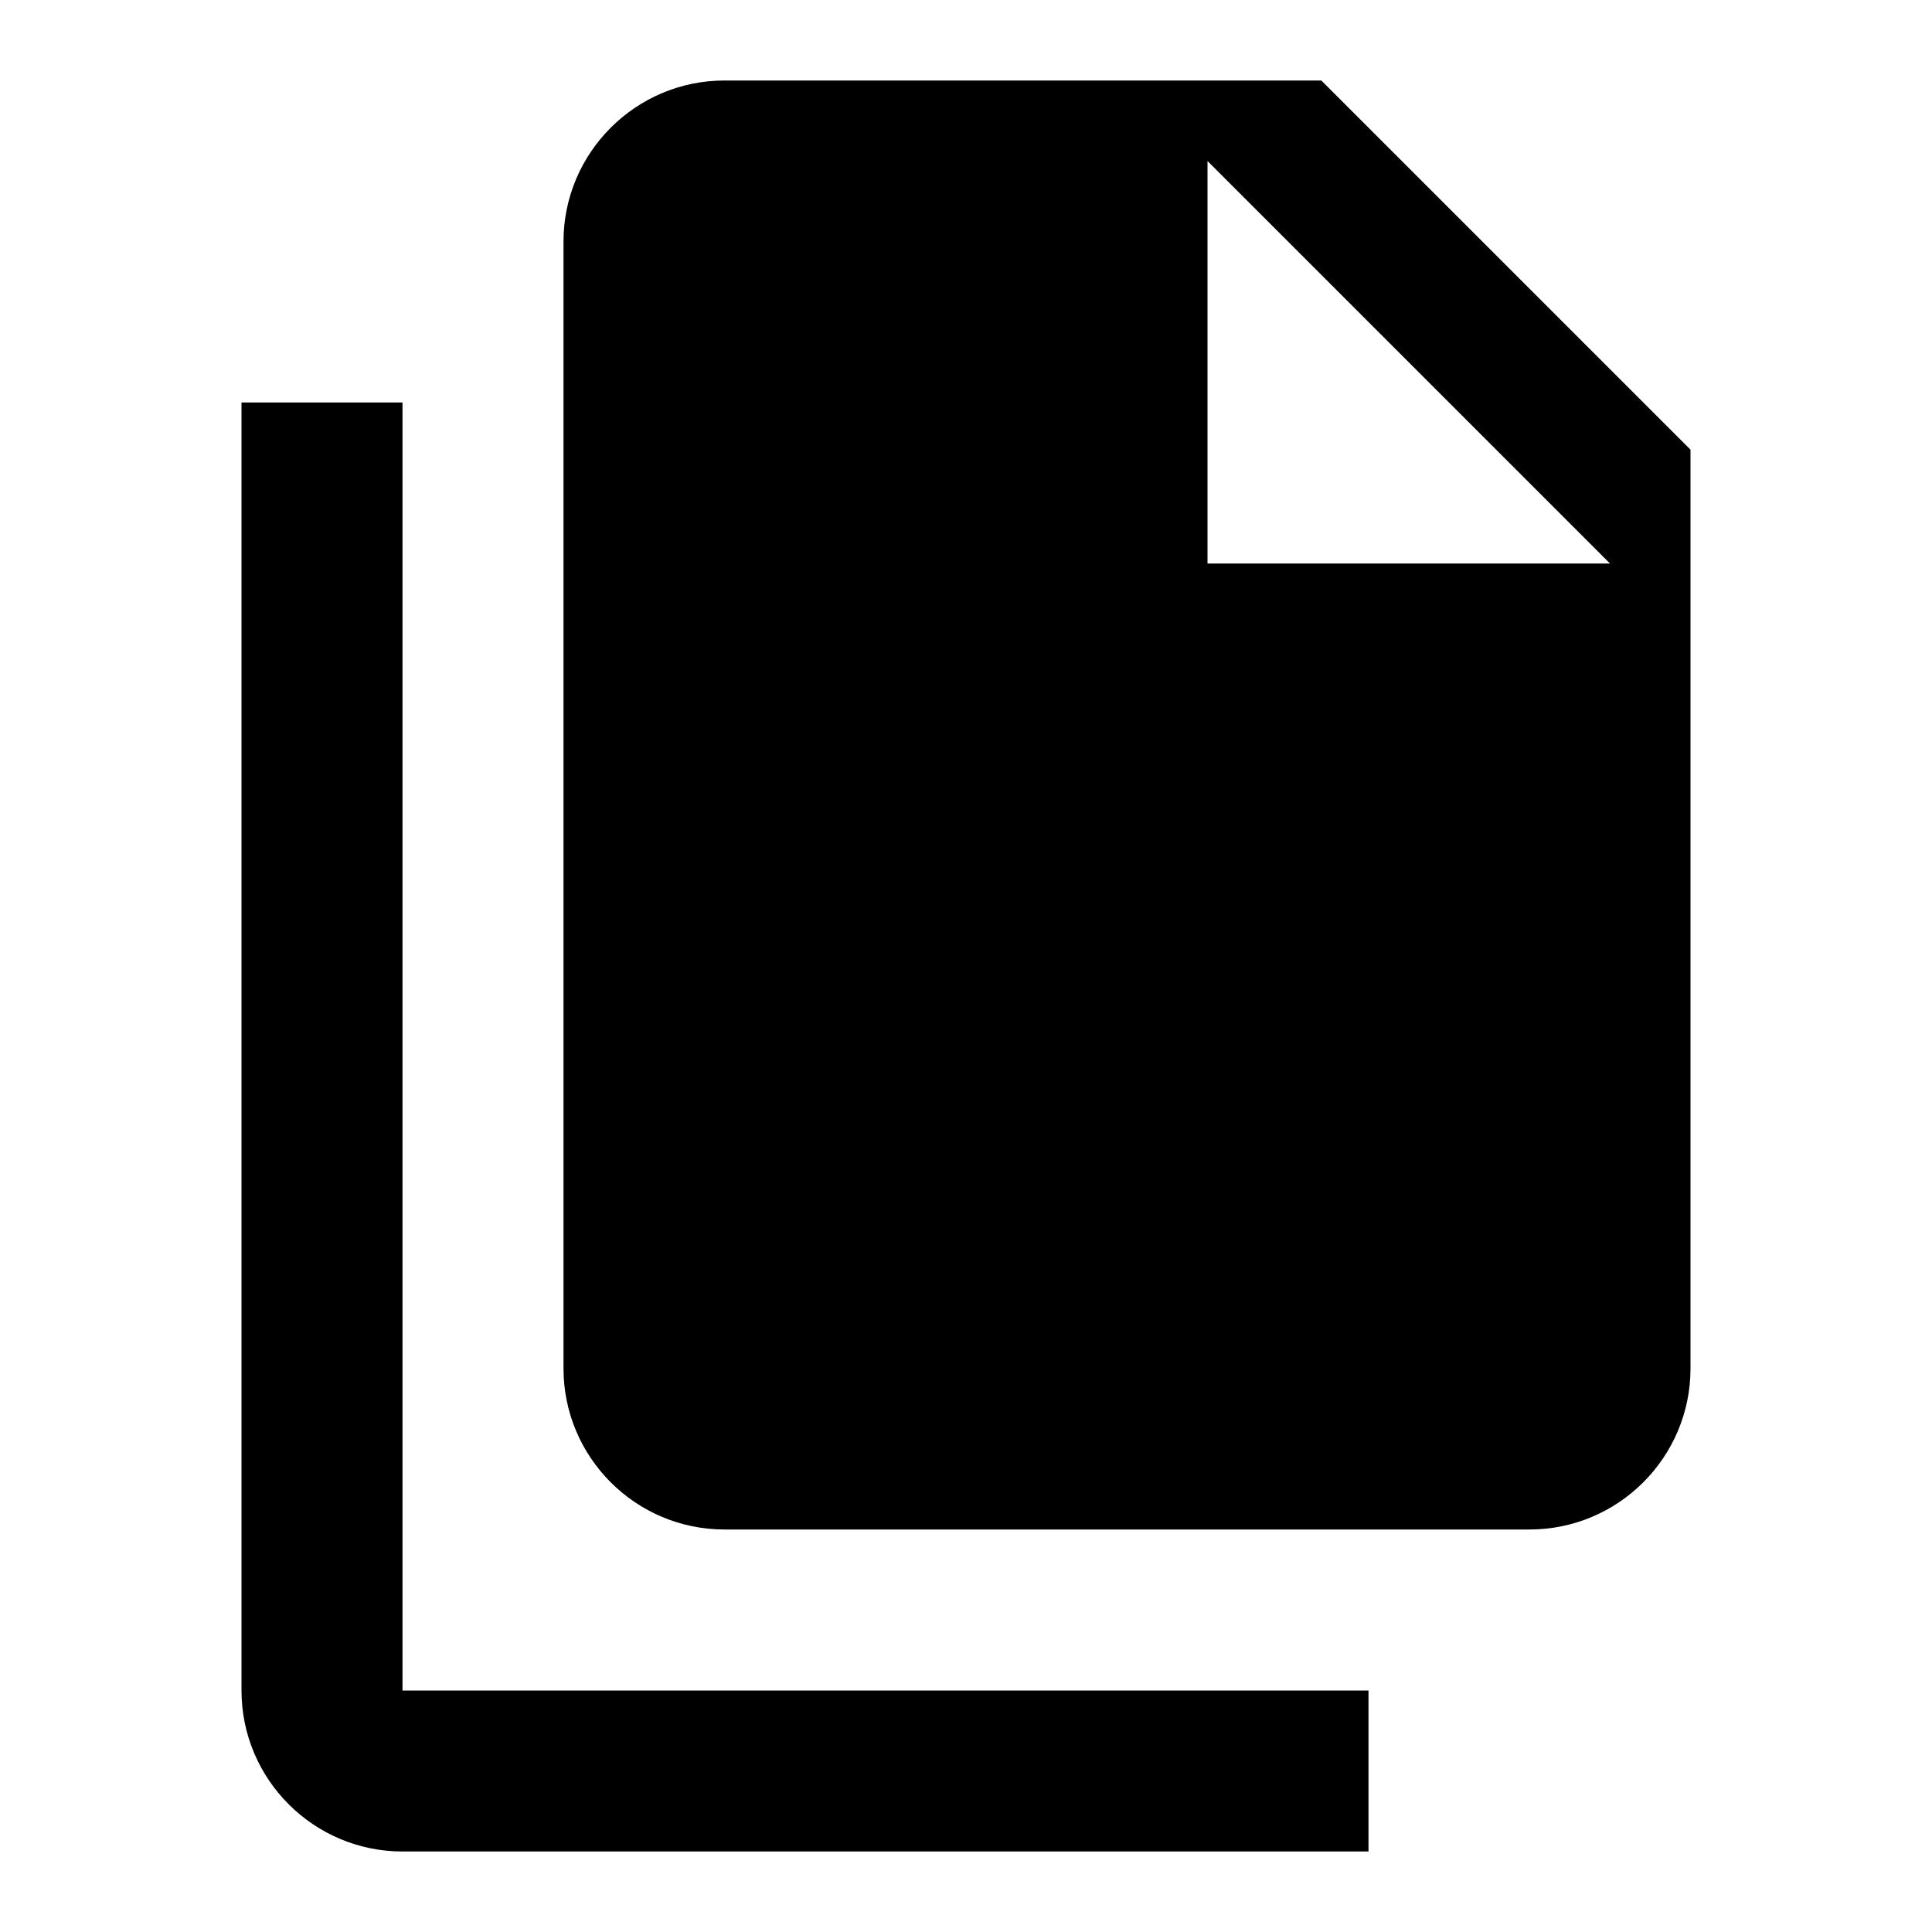
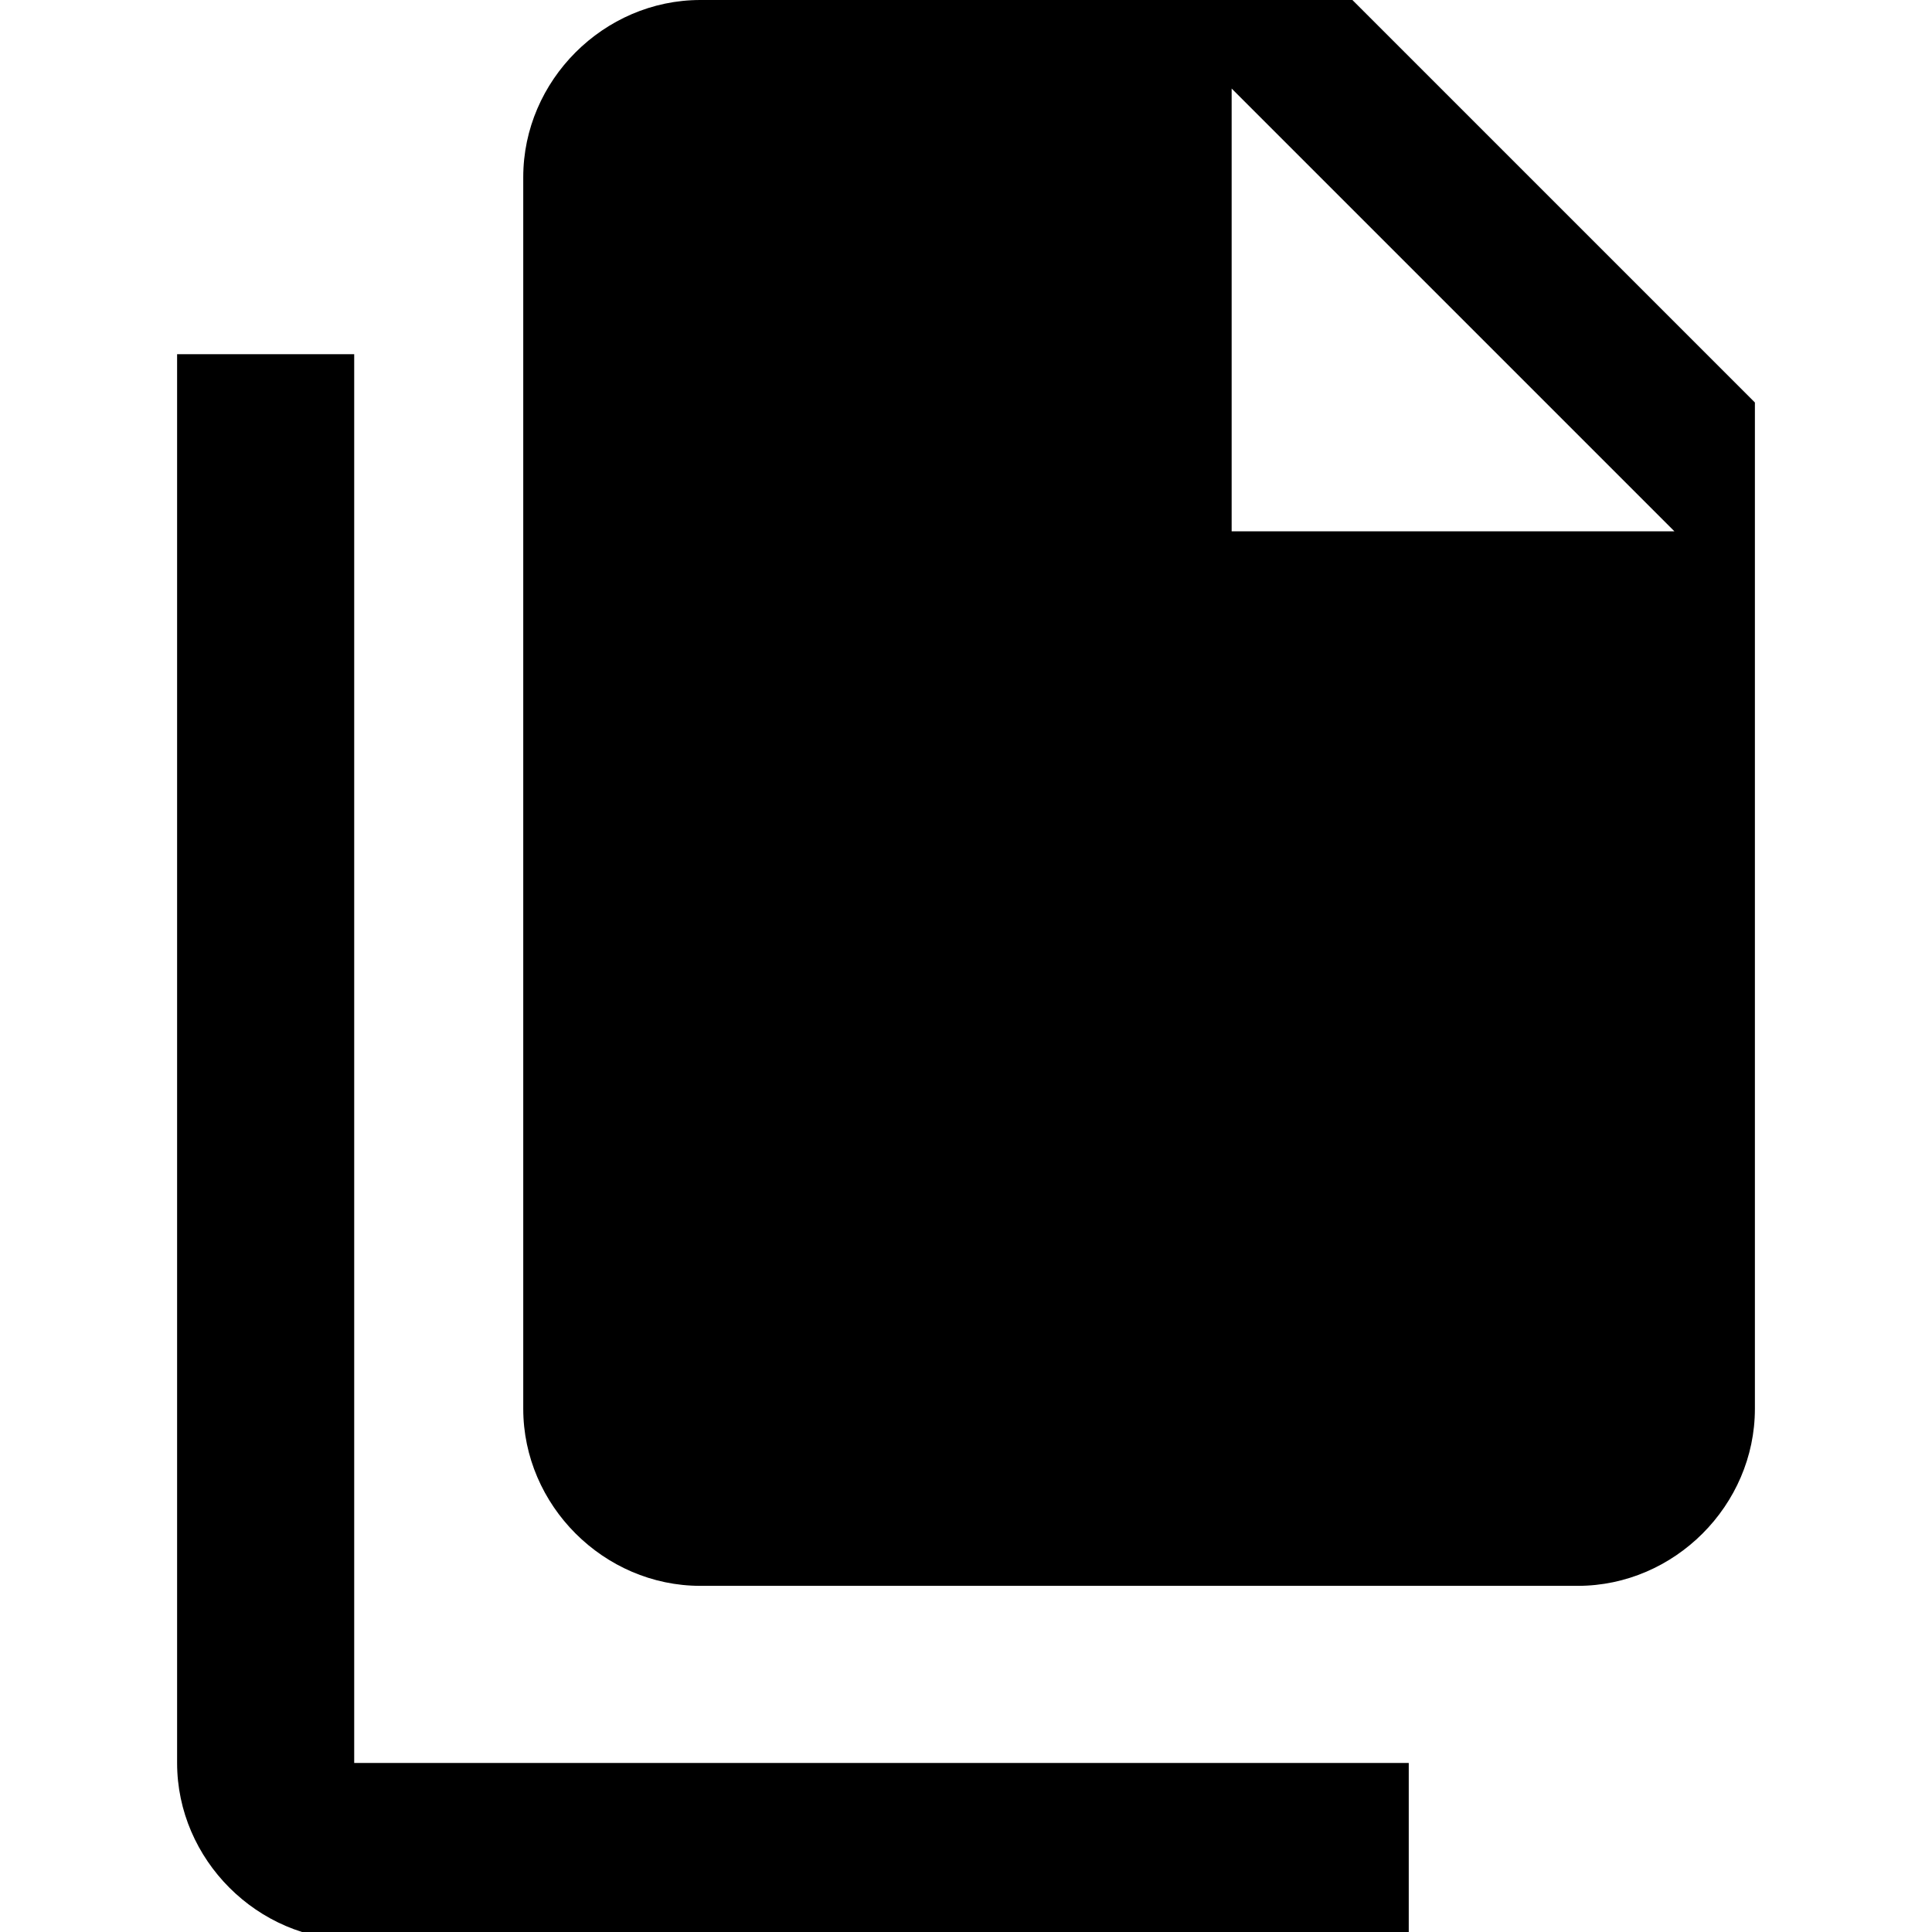
- <svg xmlns="http://www.w3.org/2000/svg" viewBox="0 0 24 24" id="vector">
-   <path id="path" d="M 16.414 1 L 9 1 C 7.897 1 7 1.898 7 3 L 7 17 C 7 18.103 7.897 19 9 19 L 19 19 C 20.103 19 21 18.103 21 17 L 21 5.586 L 16.414 1 Z M 15 7 L 15 2 L 20 7 L 15 7 Z" fill="black" />
-   <path id="path_1" d="M 5 5 L 3 5 L 3 21 C 3 22.103 3.897 23 5 23 L 17 23 L 17 21 L 5 21 L 5 5 Z" fill="black" />
+ <svg xmlns="http://www.w3.org/2000/svg" version="1.1" id="vector" x="0px" y="0px" viewBox="0 0 24 24" style="enable-background:new 0 0 24 24;" xml:space="preserve">
+   <path id="path" d="M16.8,0H8.7C7.5,0,6.5,1,6.5,2.2v15.3c0,1.2,1,2.2,2.2,2.2h10.9c1.2,0,2.2-1,2.2-2.2V5L16.8,0z M15.3,6.5V1.1  l5.5,5.5H15.3z" />
+   <path id="path_1" d="M4.4,4.4H2.2v17.5c0,1.2,1,2.2,2.2,2.2h13.1v-2.2H4.4V4.4z" />
</svg>
